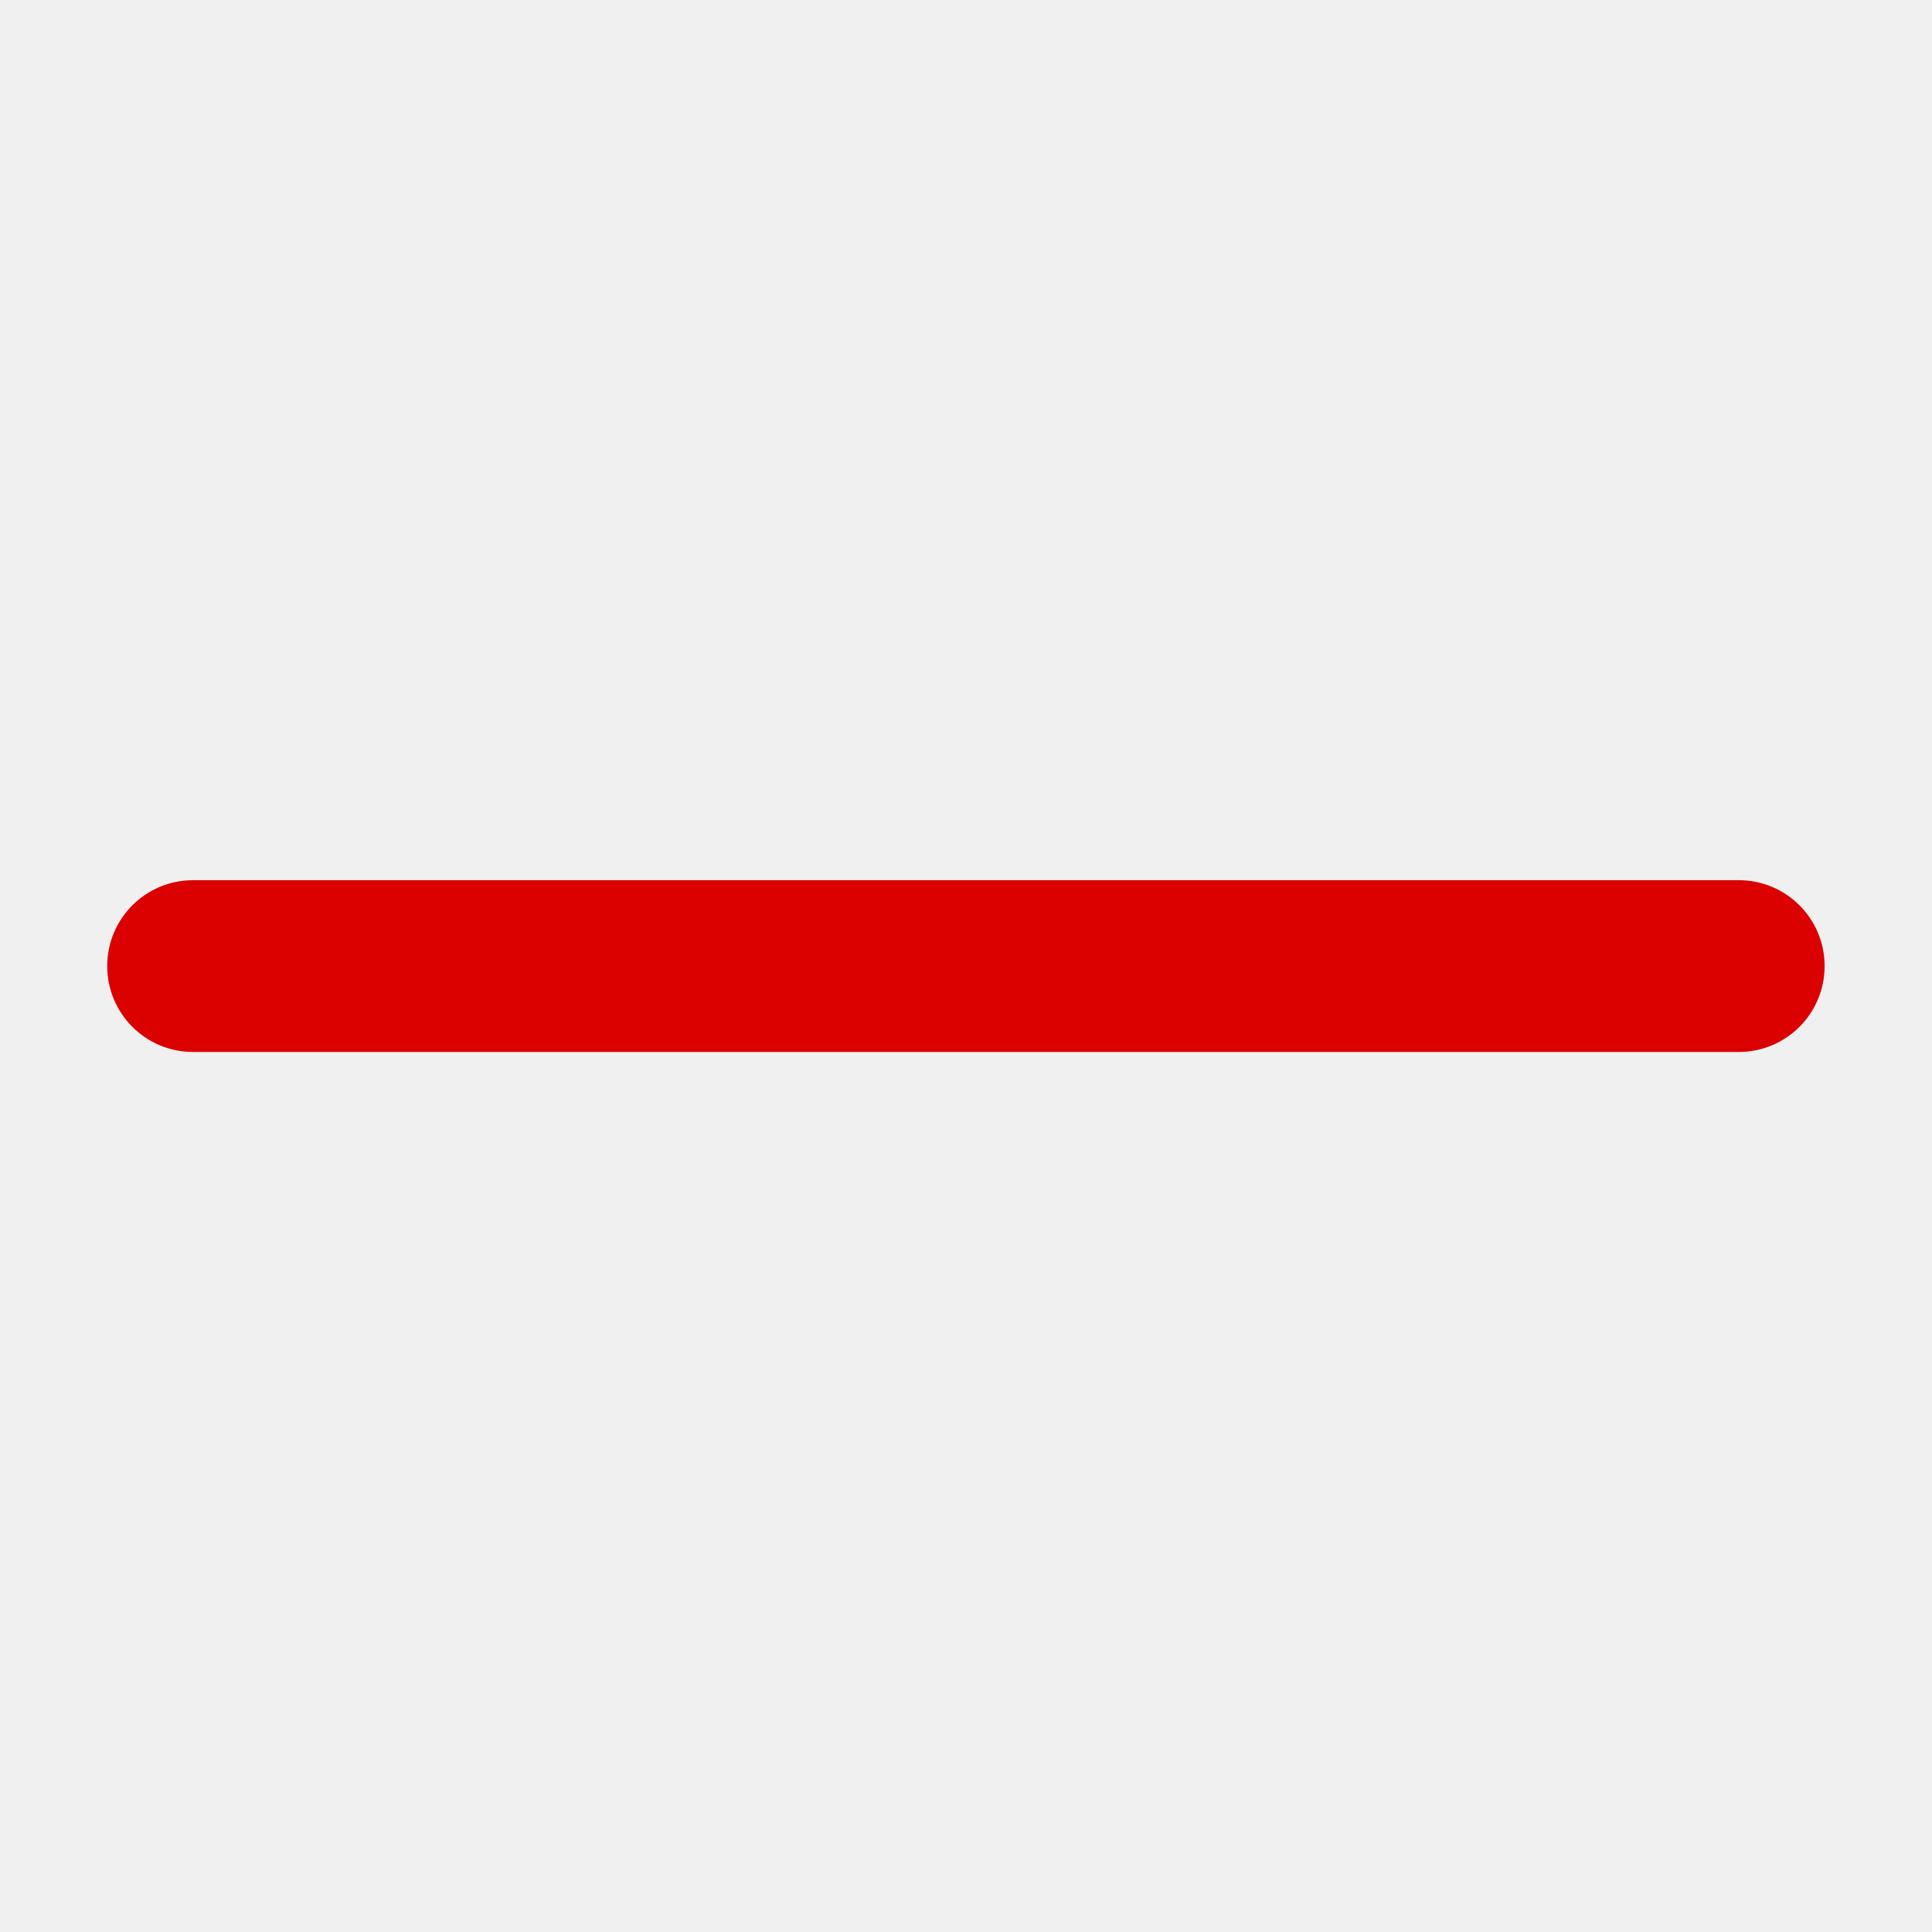
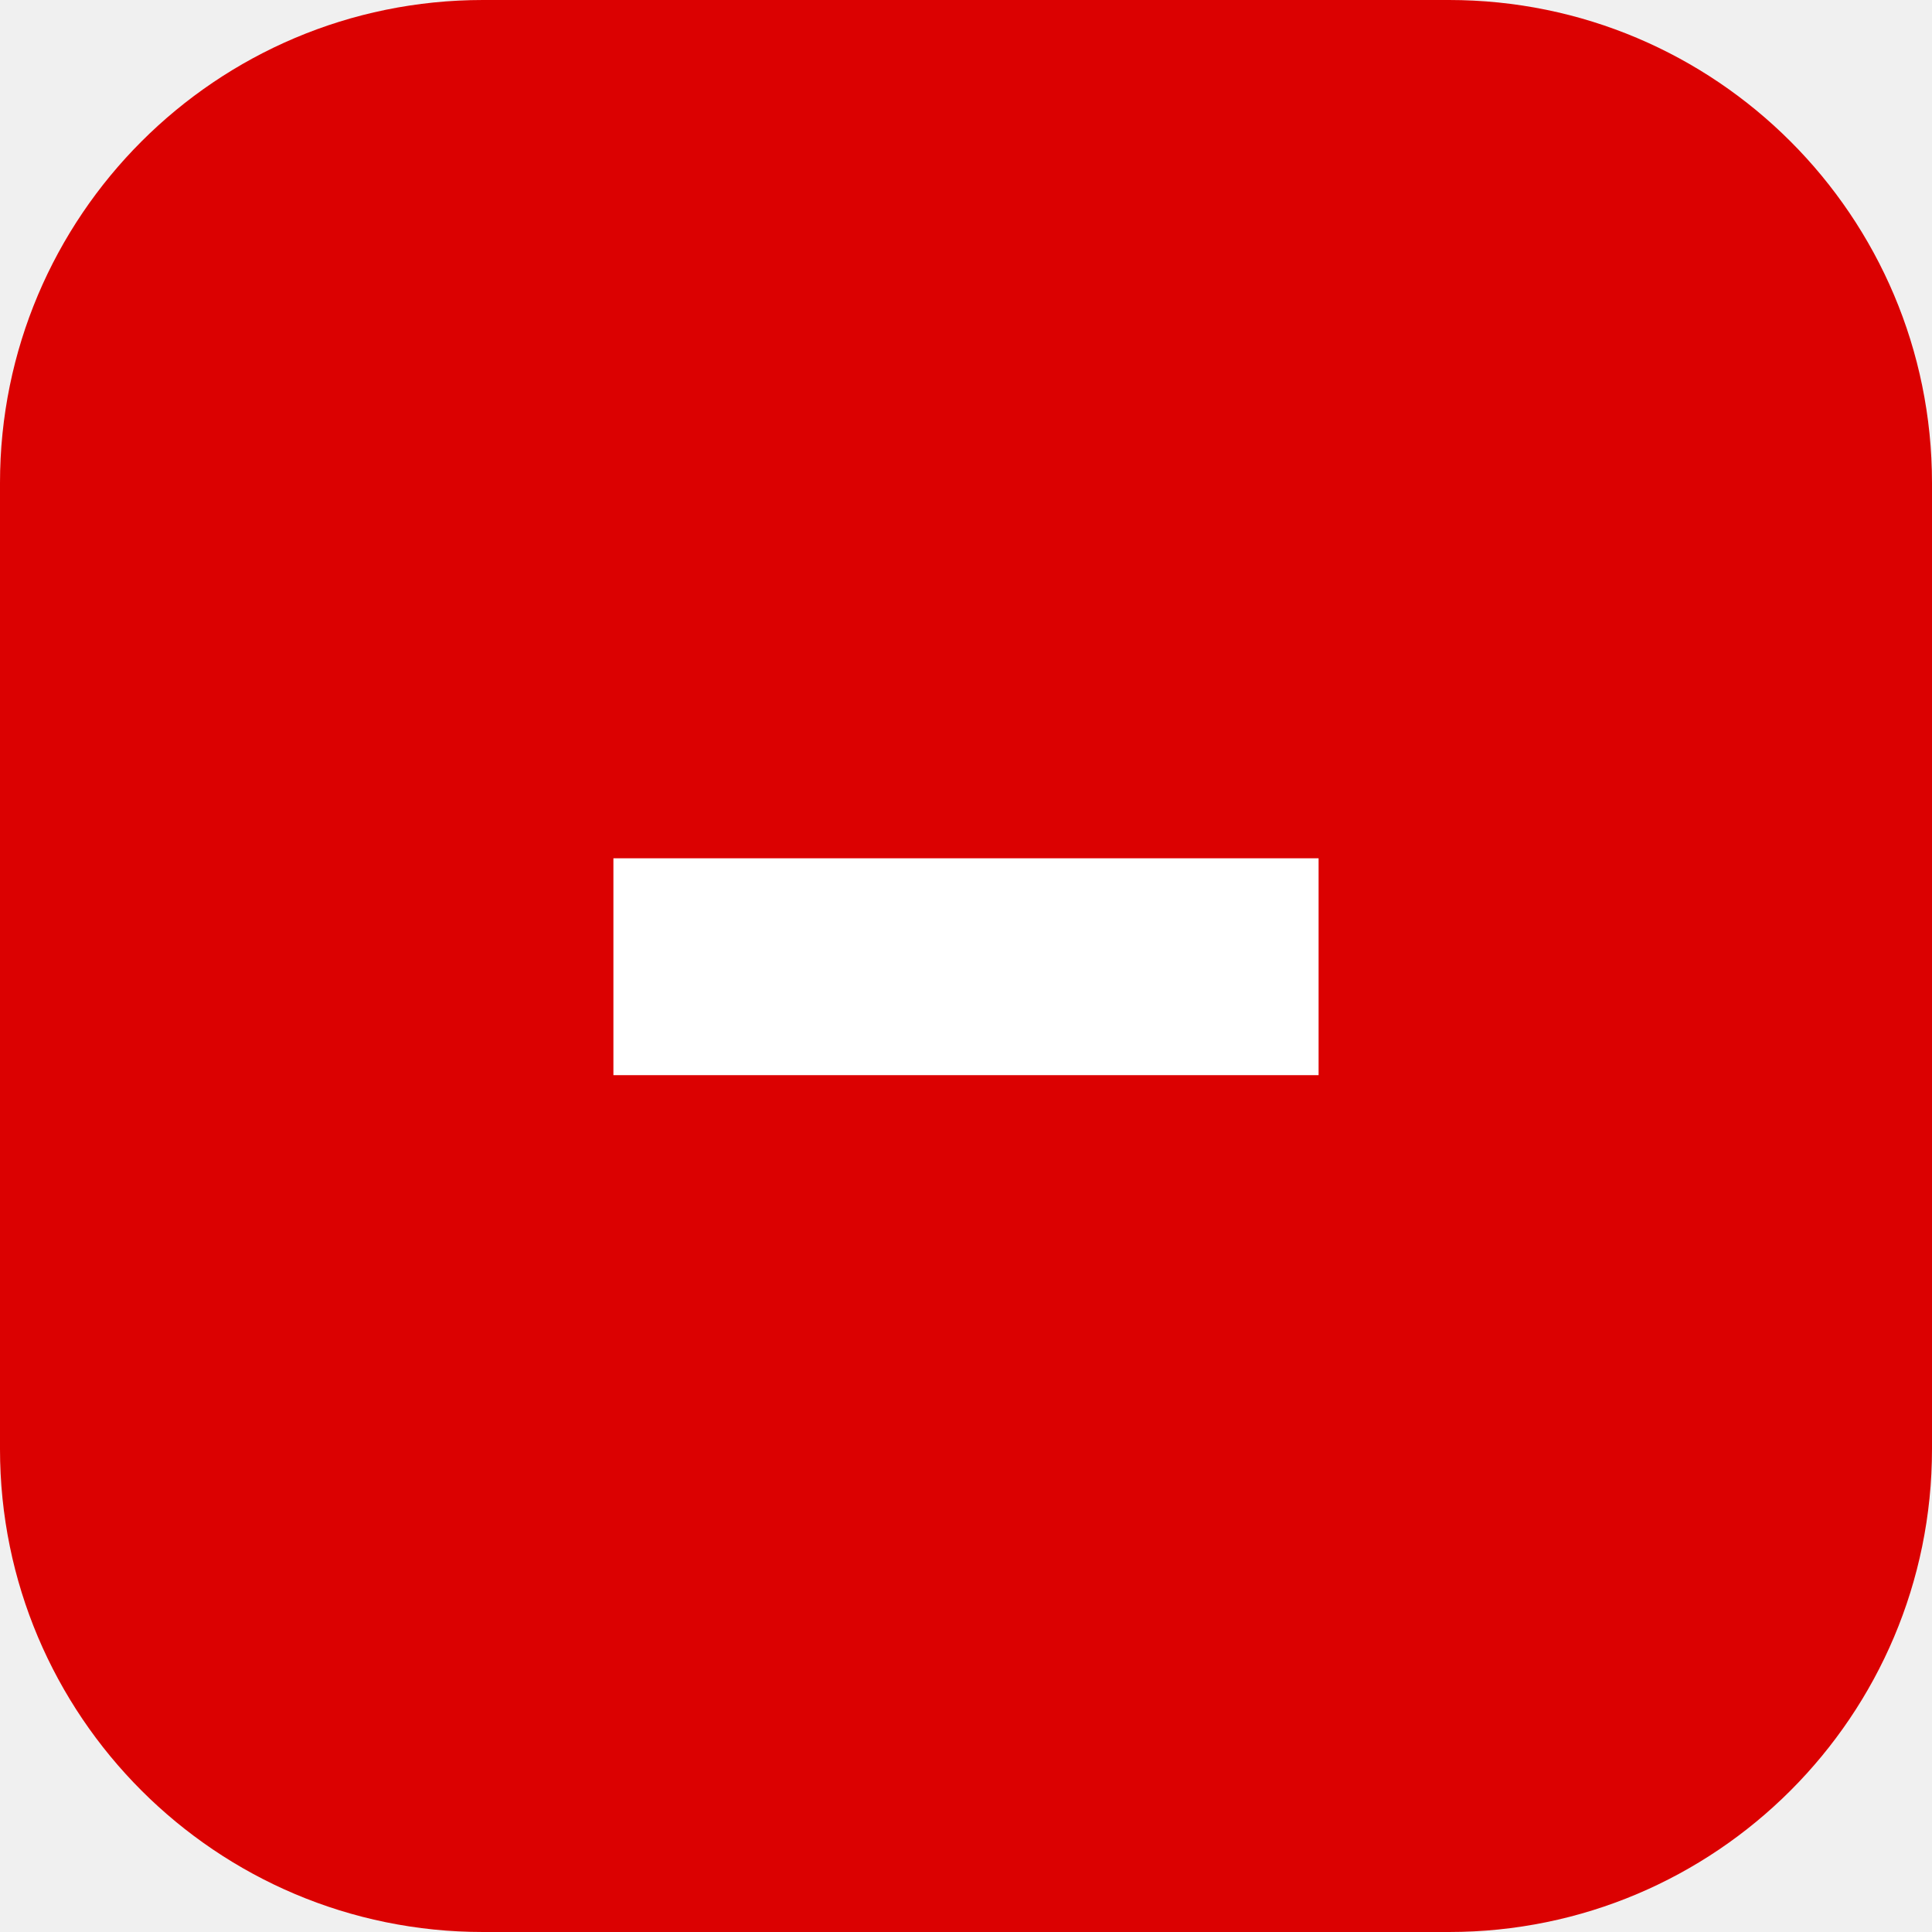
- <svg xmlns="http://www.w3.org/2000/svg" width="12" height="12" fill="none">
-   <rect x="11.333" y="5.467" width="1.067" height="10.667" rx=".533" transform="rotate(90 11.333 5.467)" fill="#DB0101" />
+ <svg xmlns="http://www.w3.org/2000/svg" width="16" height="16" viewBox="0 0 16 16" fill="none">
+   <rect width="16" height="16" rx="4" fill="#DB0101" />
+   <path d="M8.943 8.904H10.92V7.108H8.943H7.057H5.08V8.904H7.057H8.943Z" fill="white" />
</svg>
